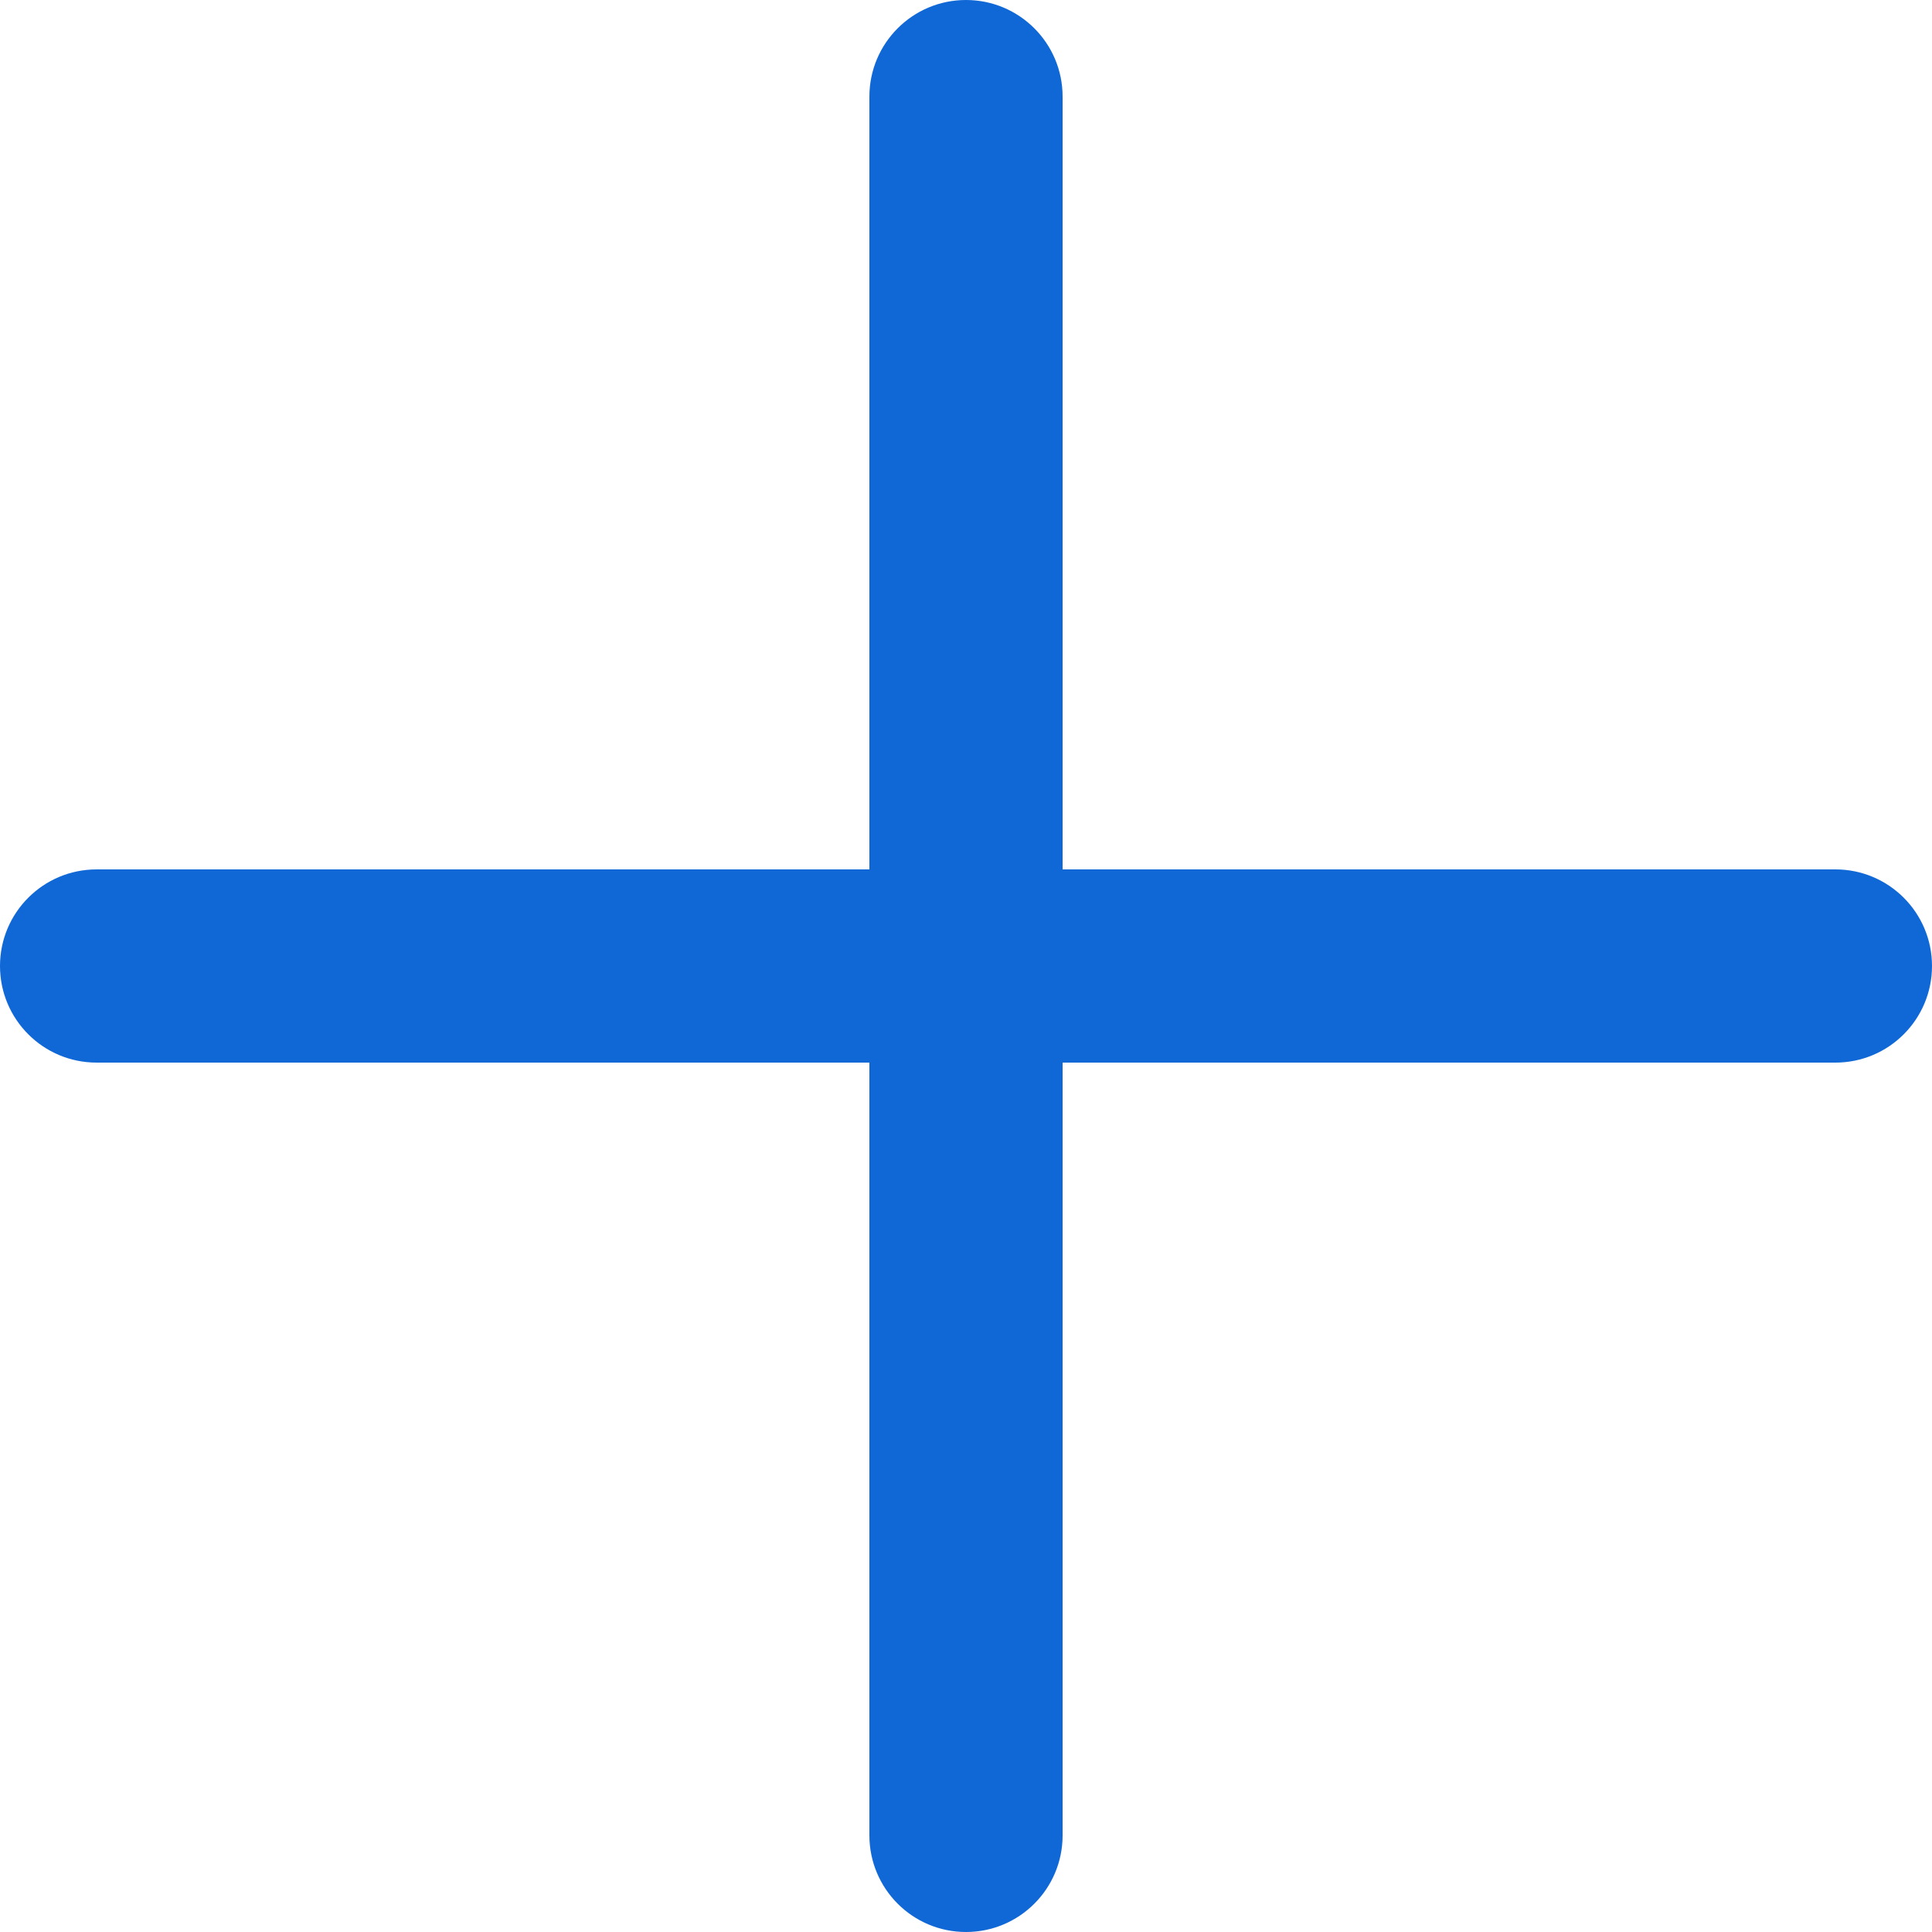
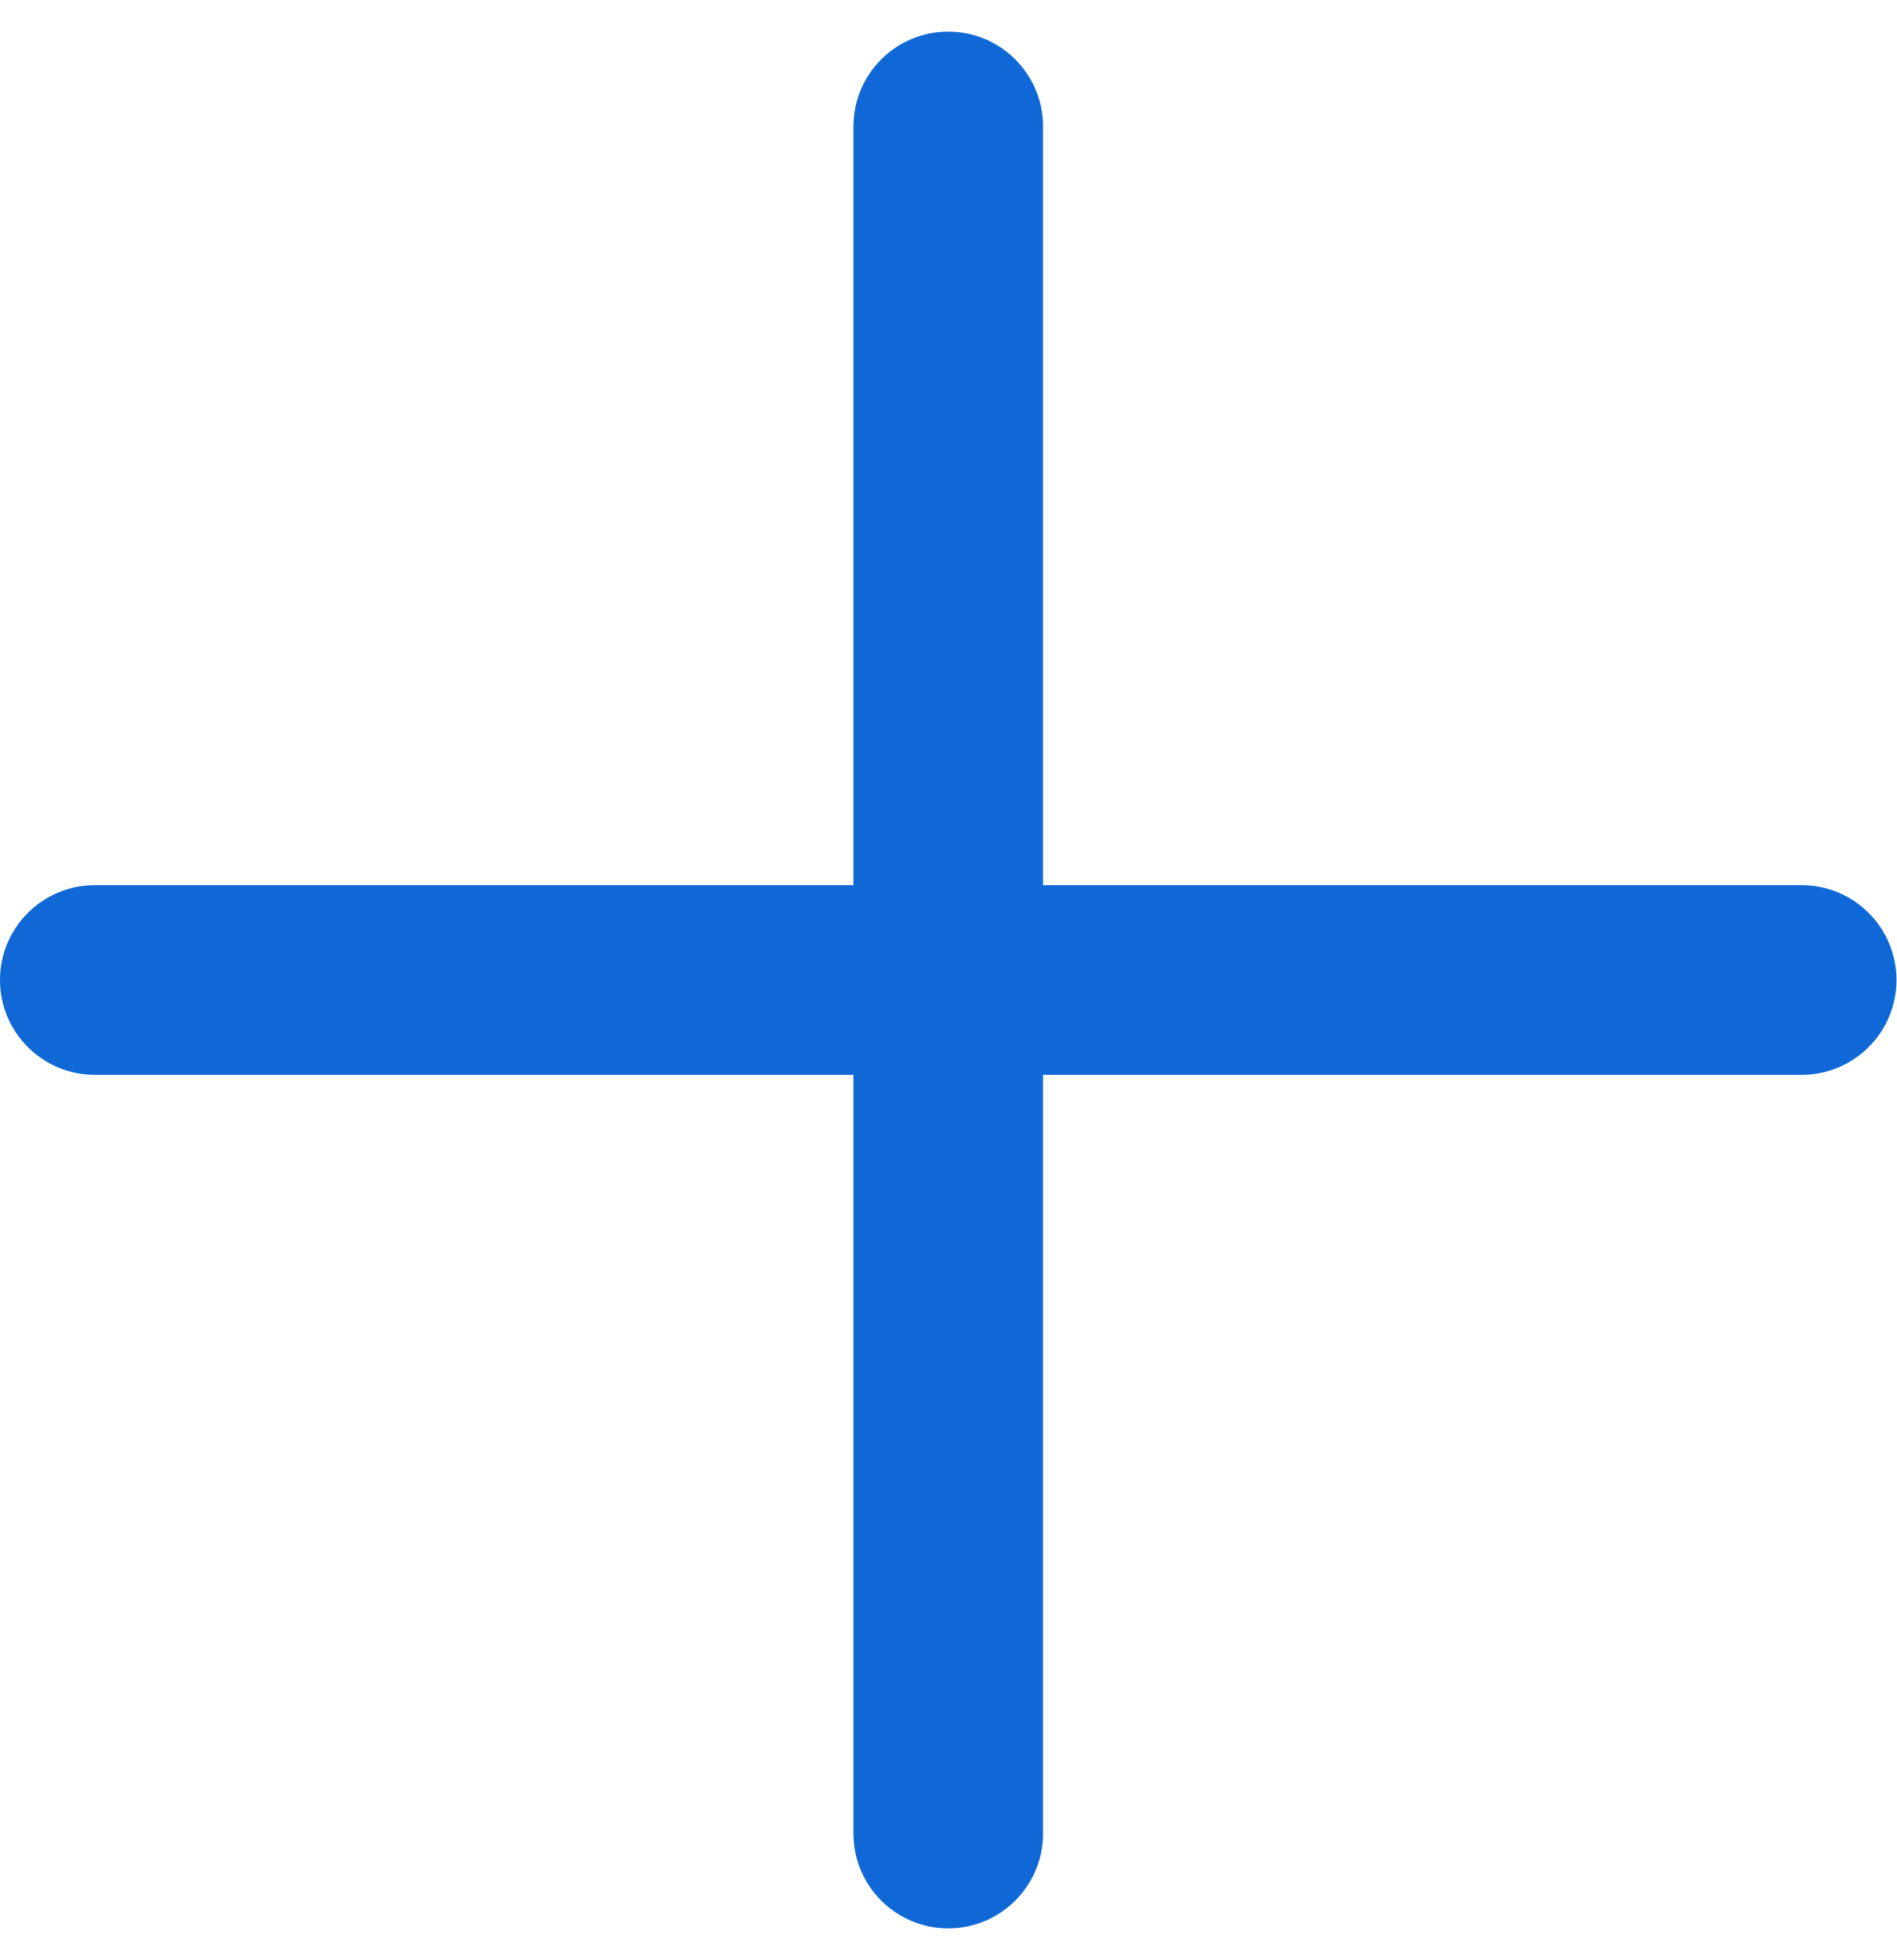
- <svg xmlns="http://www.w3.org/2000/svg" width="40" height="40" viewBox="0 0 40 40" fill="none">
-   <path d="M20 40C18.895 40 18 39.105 18 38V2C18 0.895 18.895 0 20 0C21.105 0 22 0.895 22 2L22 38C22 39.105 21.105 40 20 40Z" fill="#1068D7" />
-   <path d="M40 20C40 21.105 39.105 22 38 22H2C0.895 22 0 21.105 0 20C0 18.895 0.895 18 2 18H38C39.105 18 40 18.895 40 20Z" fill="#1068D7" />
+ <svg xmlns="http://www.w3.org/2000/svg" width="30" height="31" viewBox="0 0 30 31" fill="none">
+   <path d="M15 30.5C14.172 30.5 13.5 29.828 13.5 29V2C13.5 1.172 14.172 0.5 15 0.5C15.828 0.5 16.5 1.172 16.5 2L16.5 29C16.5 29.828 15.828 30.5 15 30.5Z" fill="#1068D7" />
+   <path d="M30 15.5C30 16.328 29.328 17 28.5 17H1.5C0.672 17 0 16.328 0 15.5C0 14.672 0.672 14 1.5 14H28.5C29.328 14 30 14.672 30 15.5Z" fill="#1068D7" />
</svg>
